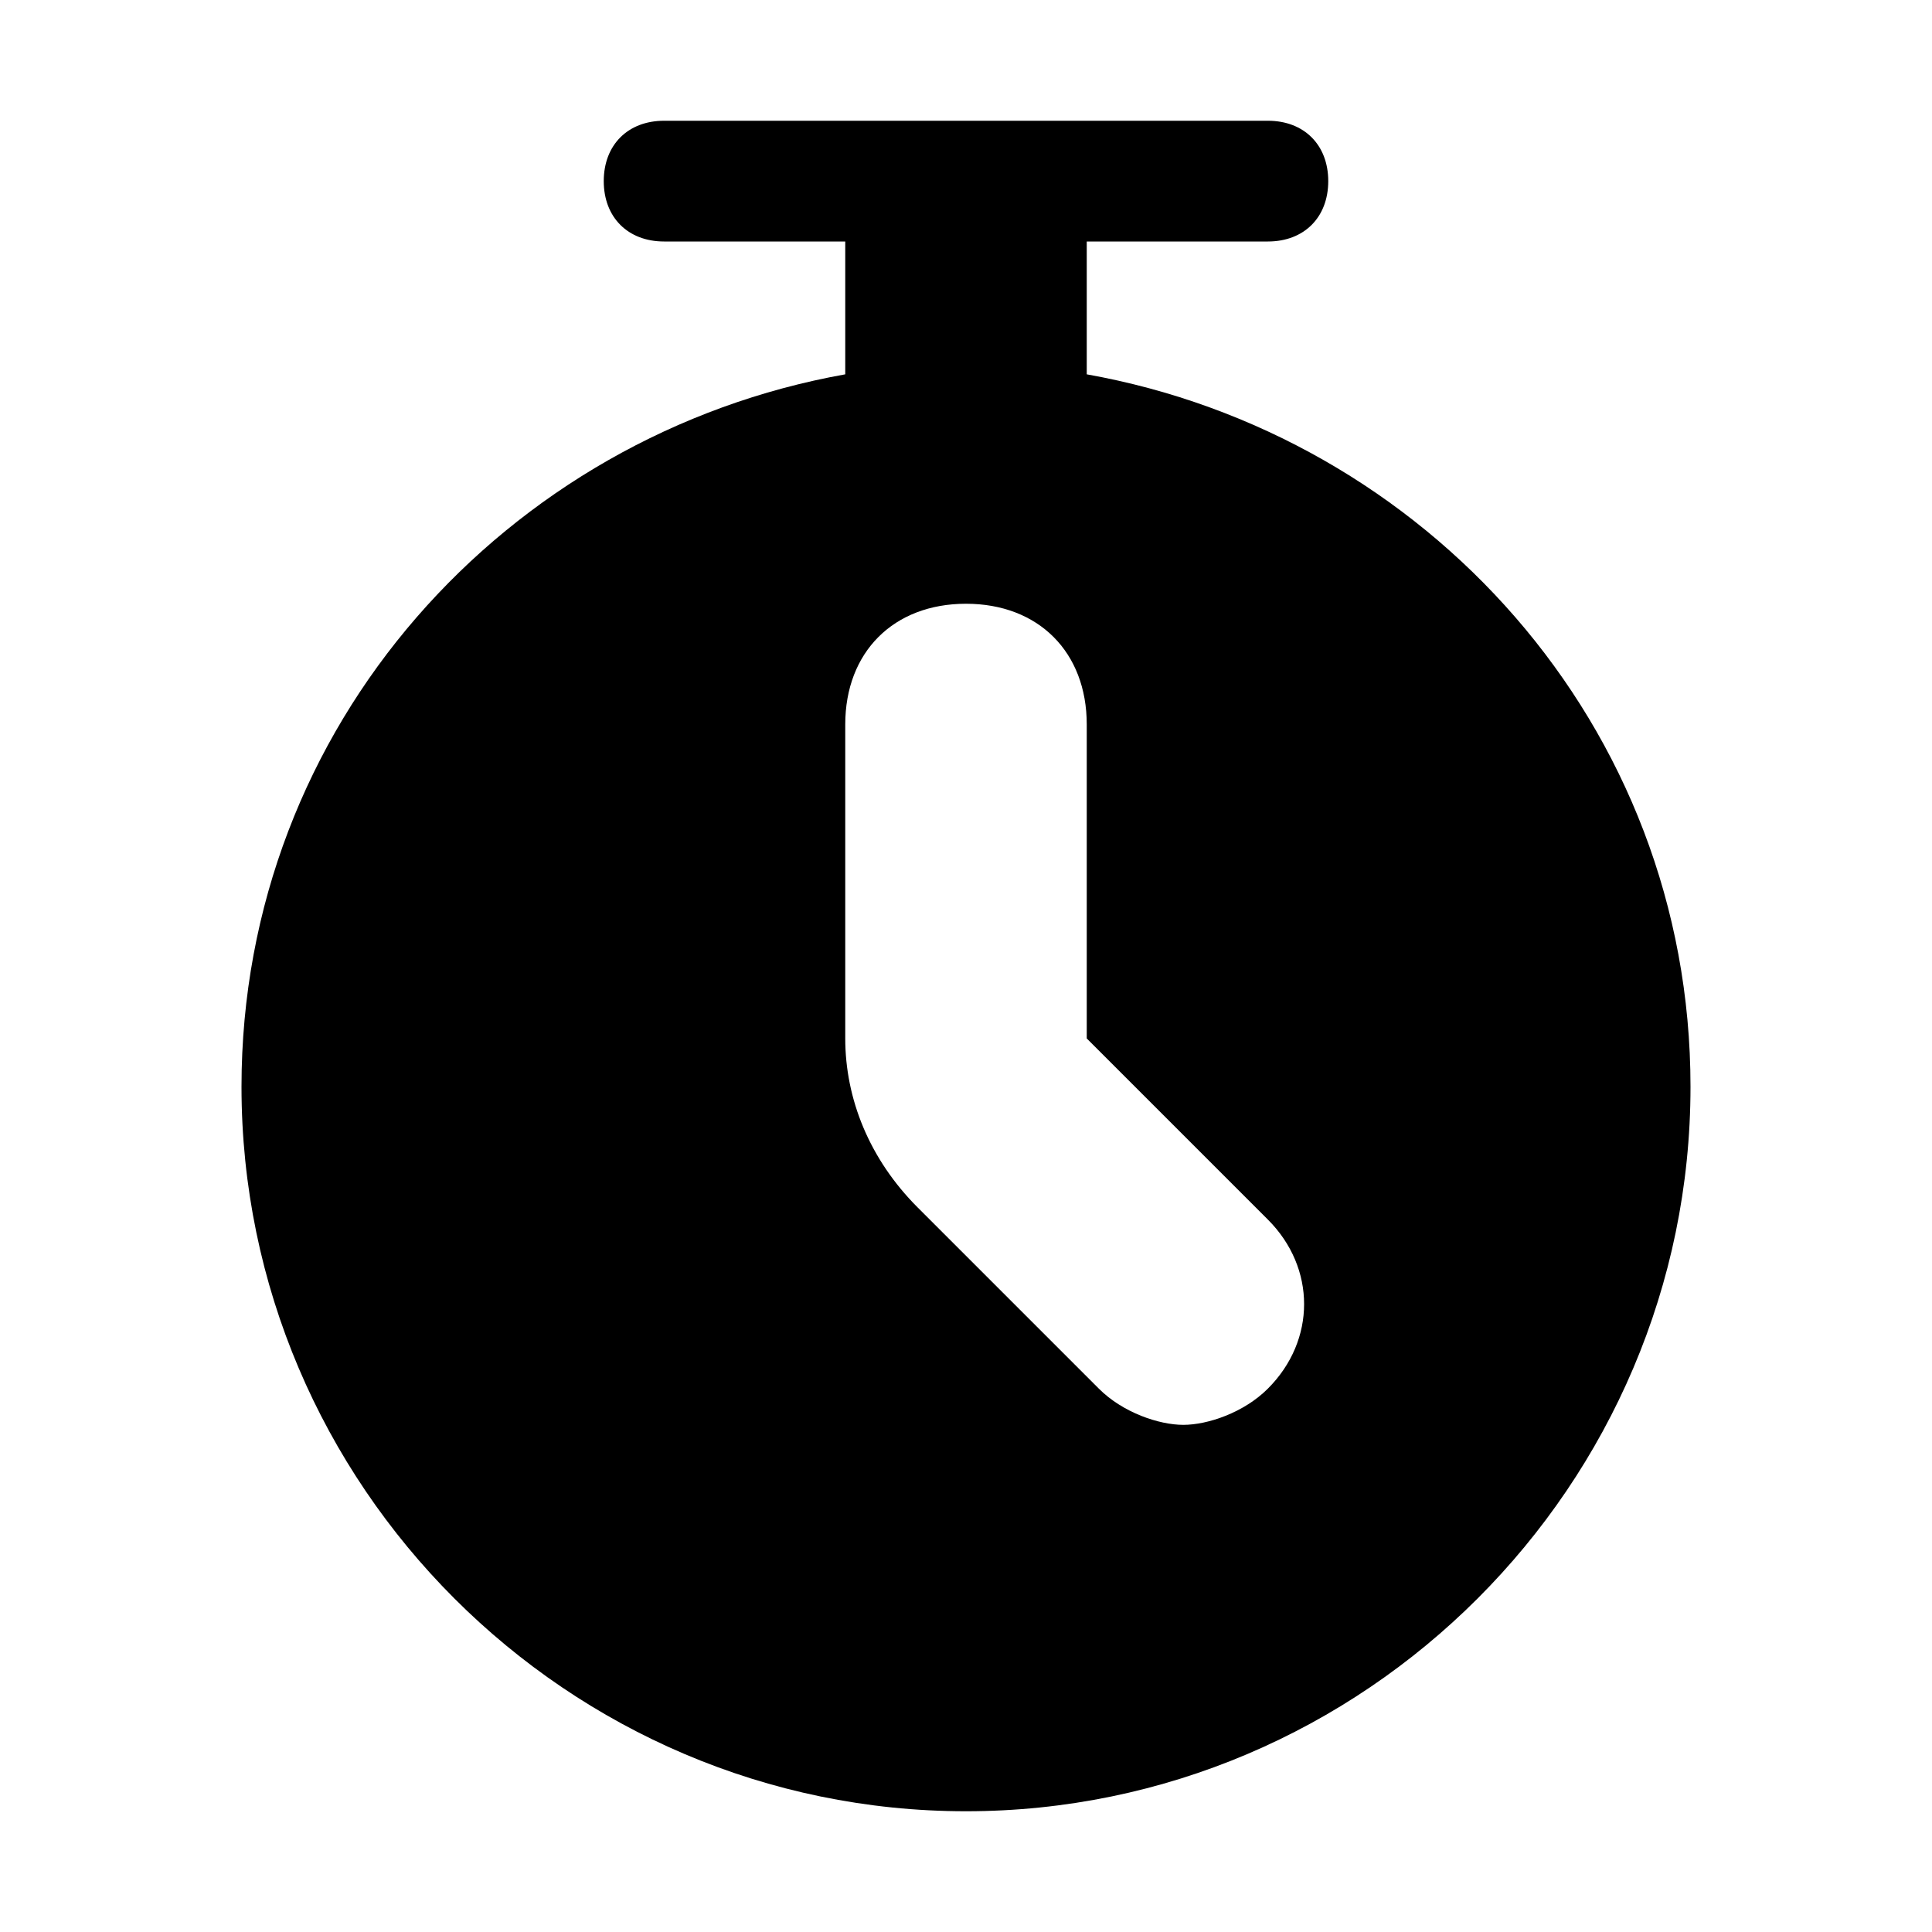
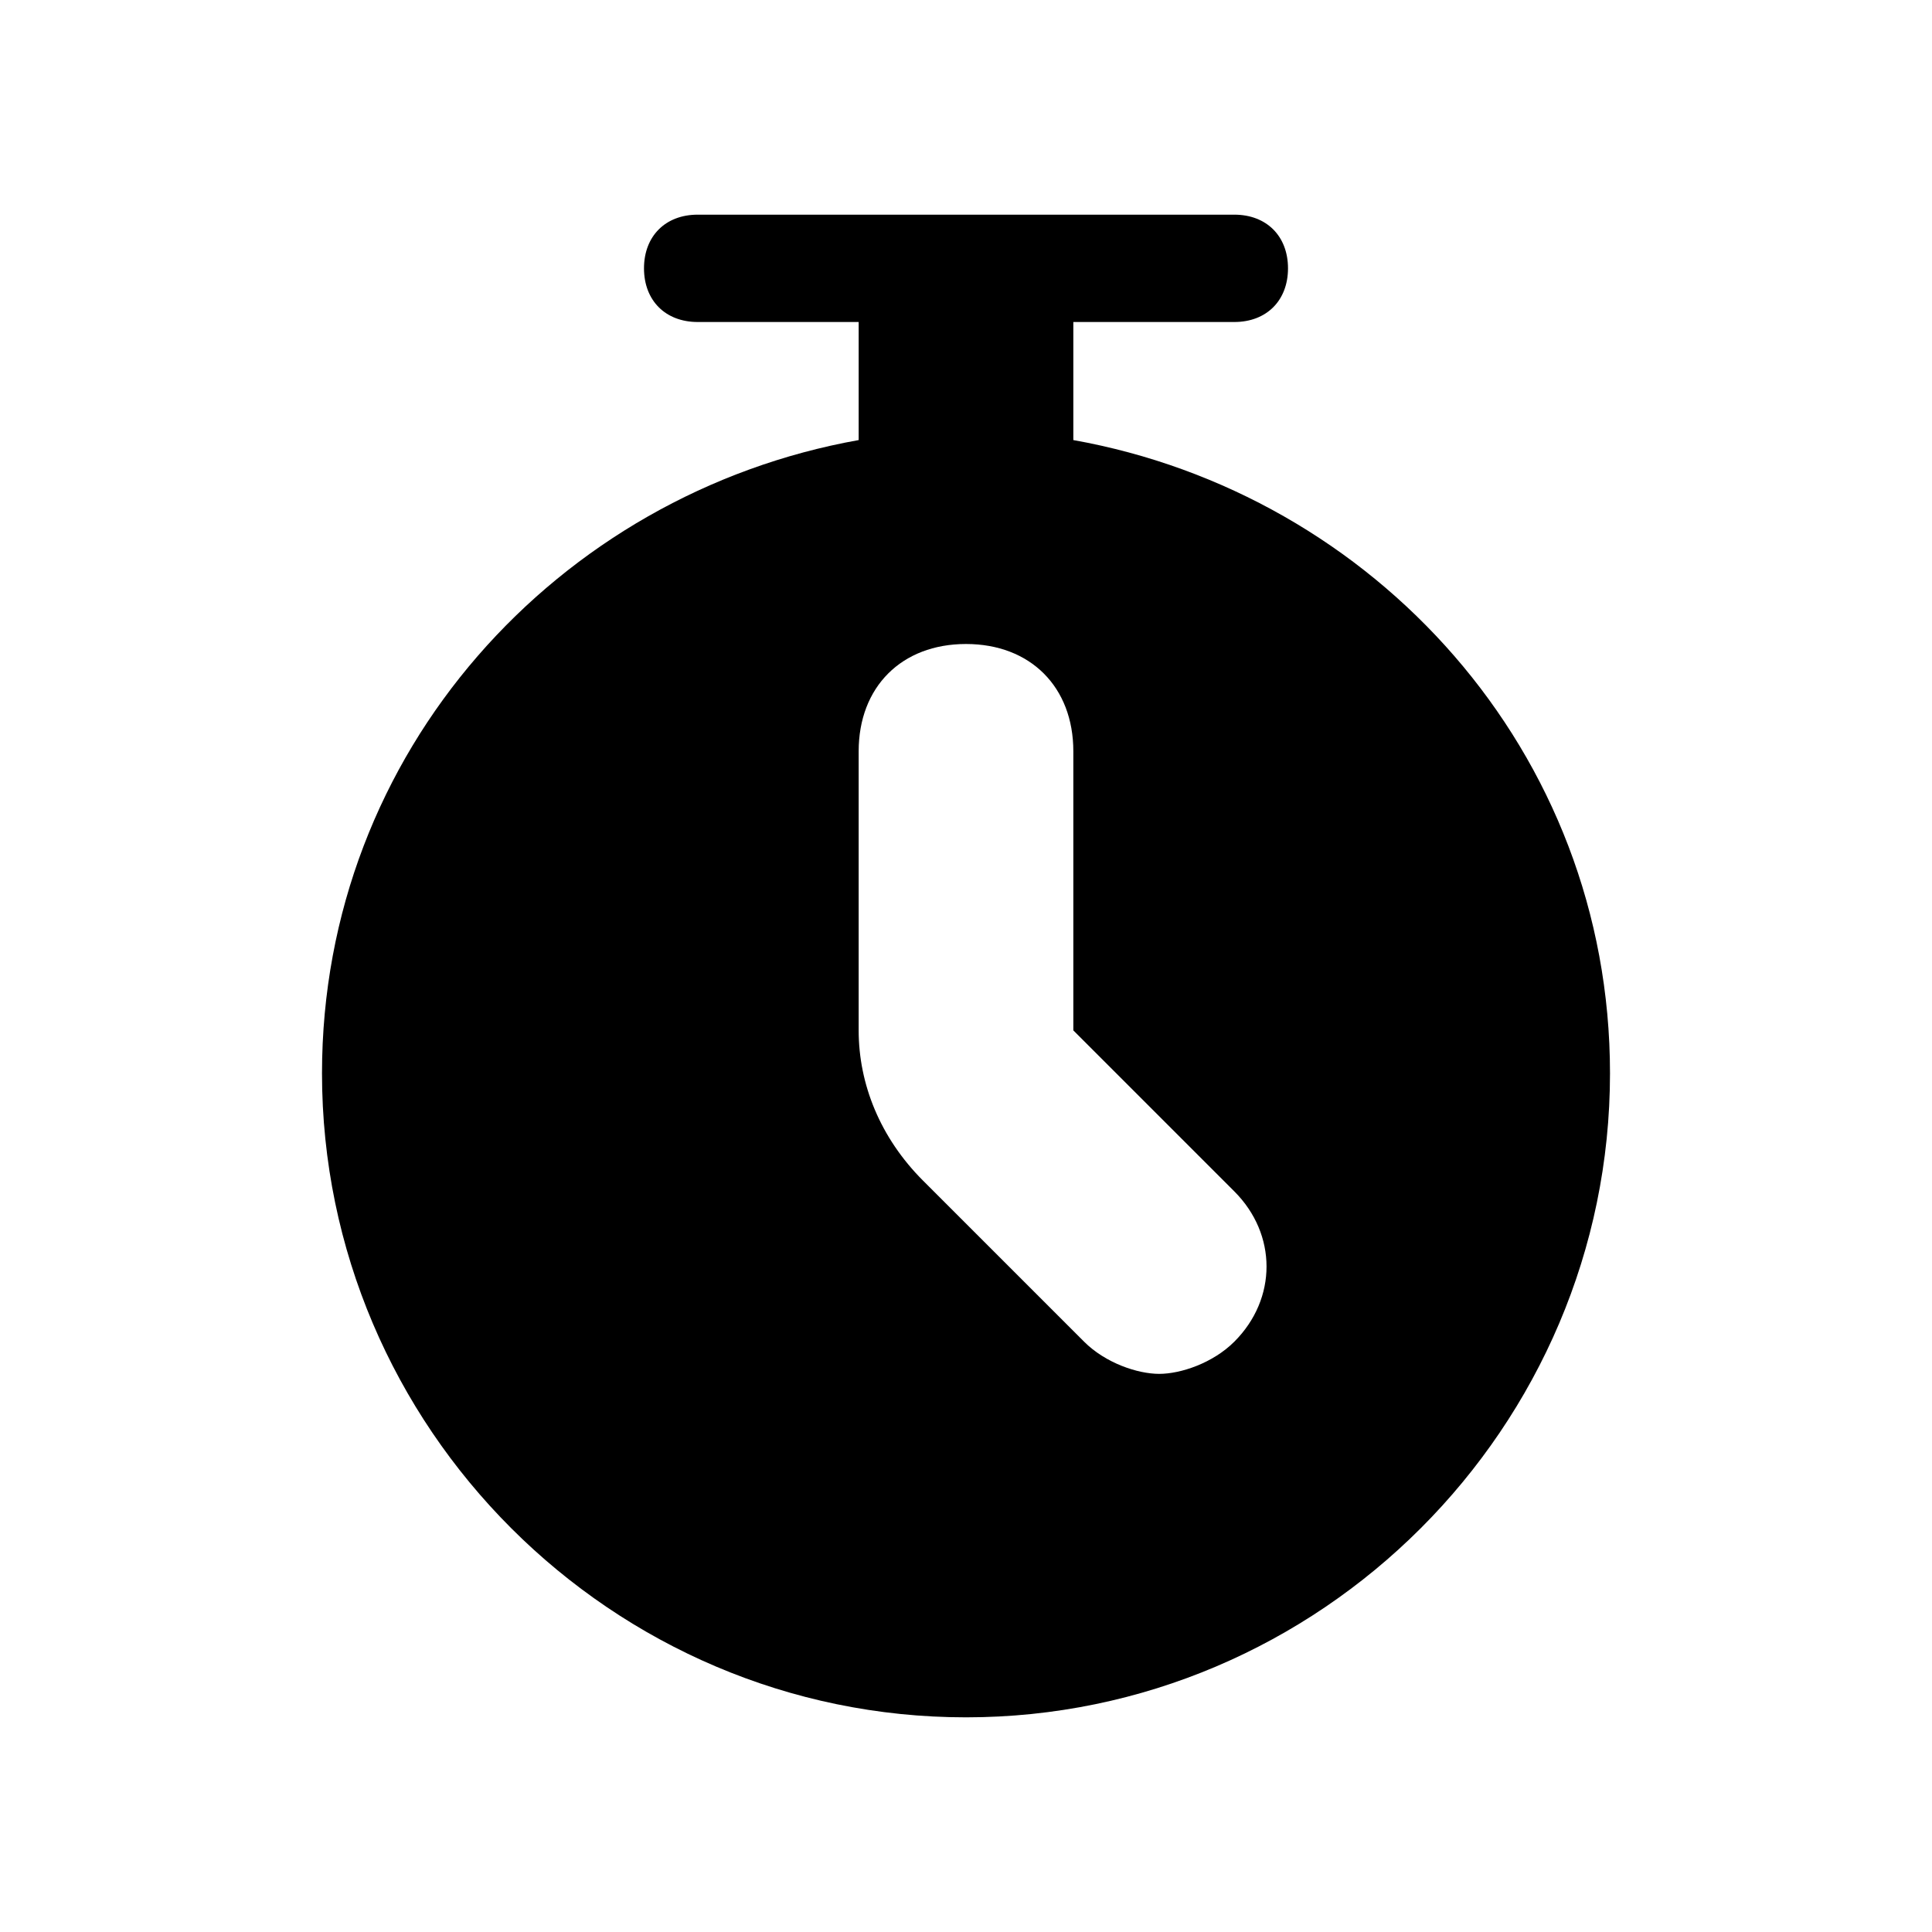
- <svg xmlns="http://www.w3.org/2000/svg" viewBox="0 0 16 16">
-   <path d="M9 3.1V2h1.5c.3 0 .5-.2.5-.5s-.2-.5-.5-.5h-5c-.3 0-.5.2-.5.5s.2.5.5.5H7v1.1C4.2 3.6 2 6 2 9c0 3.3 2.7 6 6 6s6-2.7 6-6c0-3-2.2-5.4-5-5.9zm1.5 8.4c-.2.2-.5.3-.7.3s-.5-.1-.7-.3L7.6 10c-.4-.4-.6-.9-.6-1.4V6c0-.6.4-1 1-1s1 .4 1 1v2.6l1.5 1.5c.4.4.4 1 0 1.4z" />
+ <svg xmlns="http://www.w3.org/2000/svg" viewBox="0 0 18 18" enable-background="new 0 0 18 18">
+   <path d="M10 4.1v-1.1h1.5c.3 0 .5-.2.5-.5s-.2-.5-.5-.5h-5c-.3 0-.5.2-.5.5s.2.5.5.5h1.5v1.1c-2.8.5-5 2.9-5 5.9 0 3.3 2.7 6 6 6s6-2.7 6-6c0-3-2.2-5.4-5-5.9zm1.5 8.4c-.2.2-.5.3-.7.3s-.5-.1-.7-.3l-1.5-1.5c-.4-.4-.6-.9-.6-1.4v-2.6c0-.6.4-1 1-1s1 .4 1 1v2.6l1.5 1.5c.4.4.4 1 0 1.4z" />
</svg>
